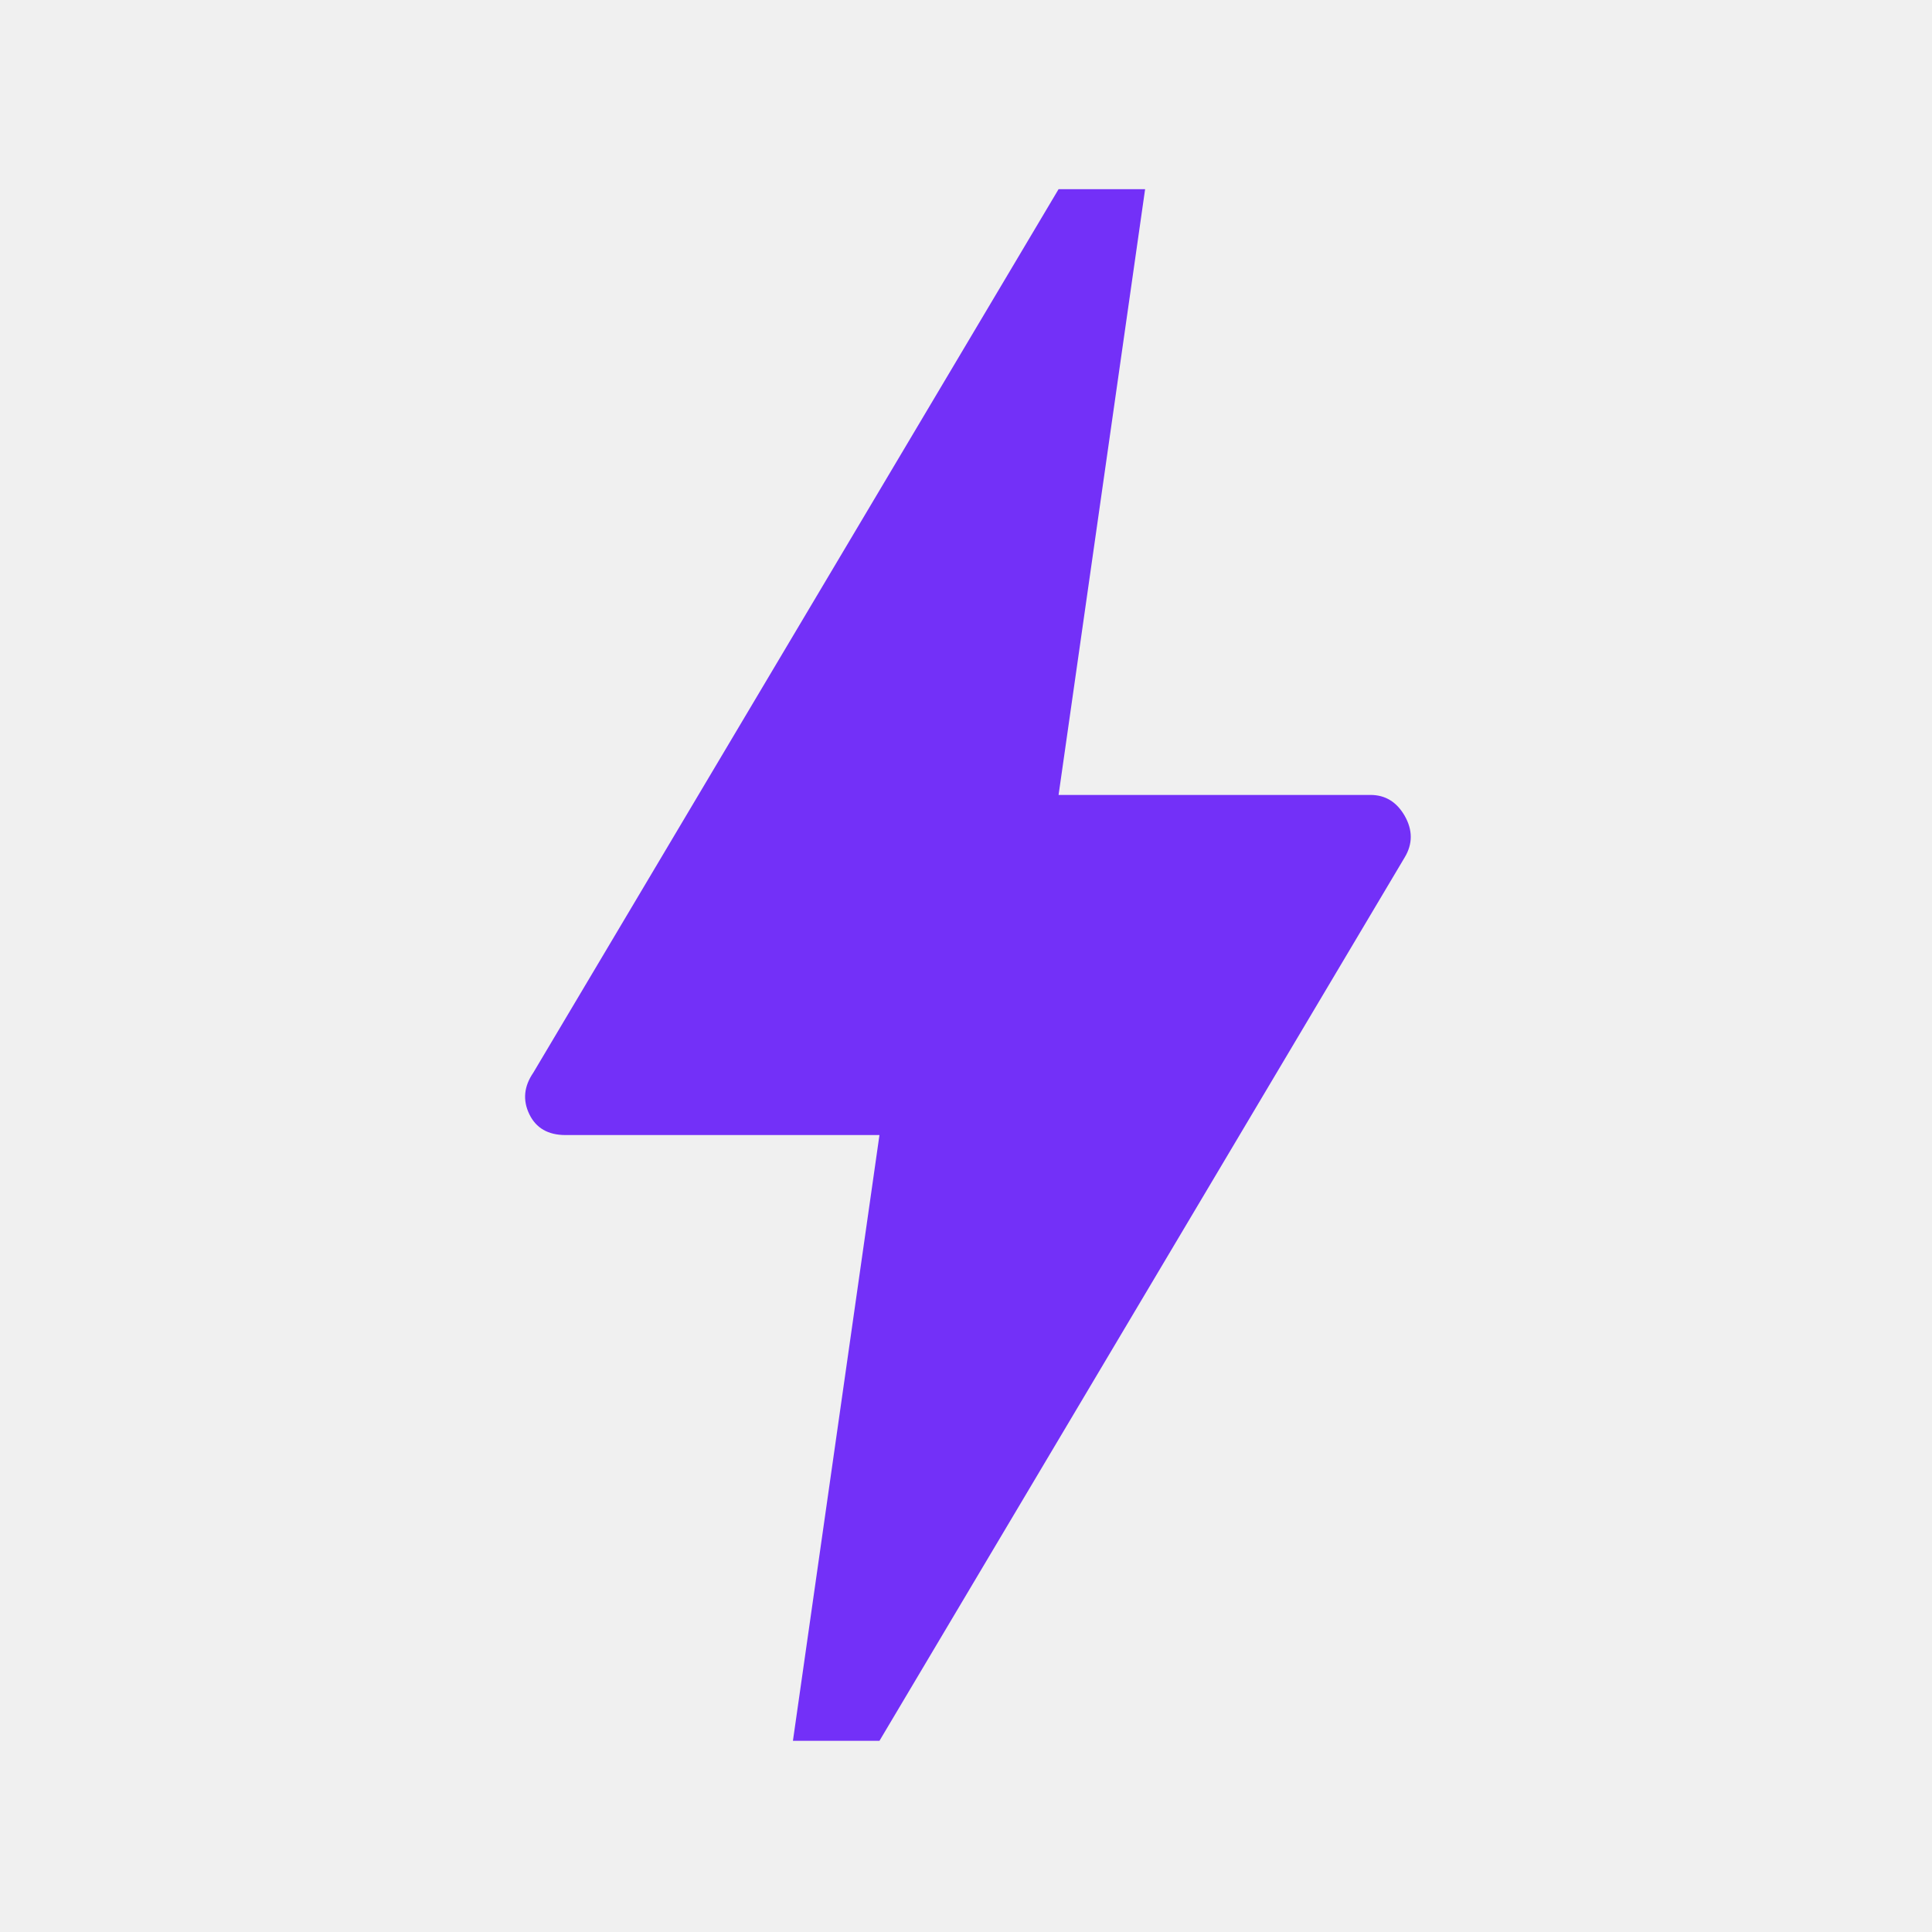
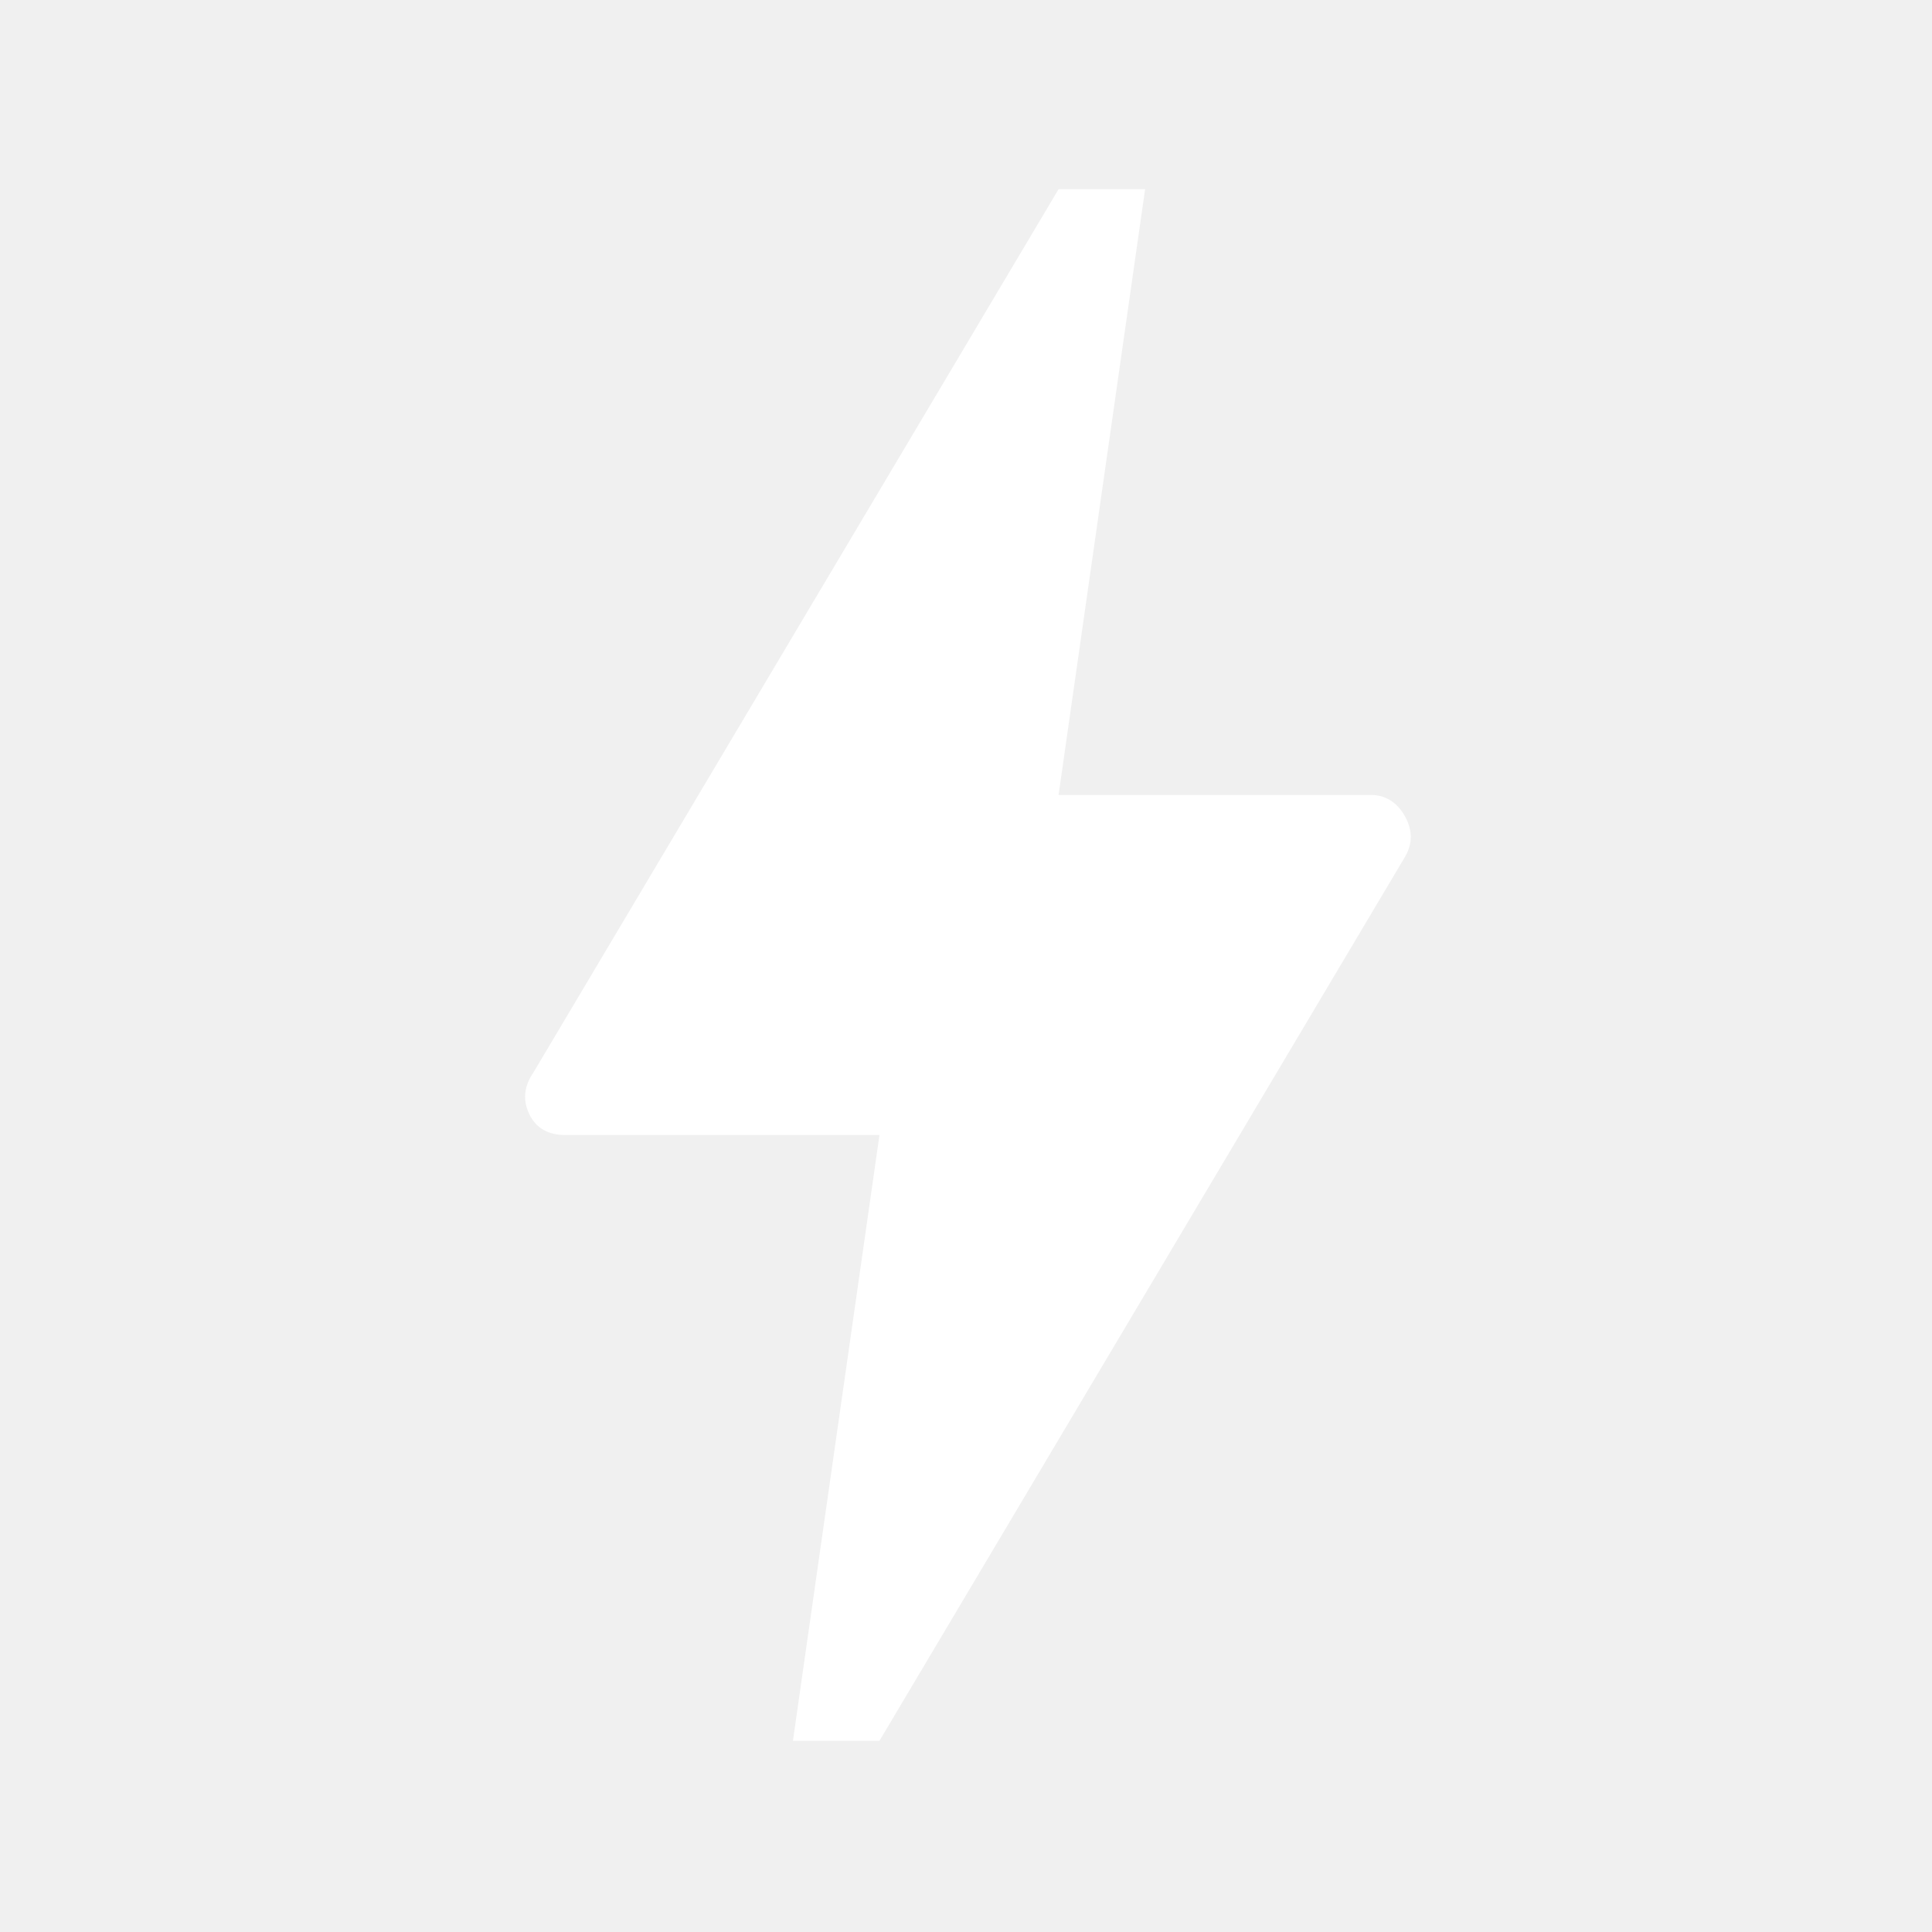
<svg xmlns="http://www.w3.org/2000/svg" width="48" height="48">
  <g class="layer">
-     <path d="m19.7,43.25l2.15,-15.05l-7.8,0q-0.65,0 -0.9,-0.52t0.1,-1.03l13.05,-21.95l2.15,0l-2.15,15.05l7.75,0q0.55,0 0.85,0.52q0.3,0.53 0,1.03l-13.05,21.95l-2.15,0z" fill="#7330f8" id="svg_1" />
+     <path d="m19.7,43.25l2.15,-15.05l-7.8,0q-0.65,0 -0.9,-0.52t0.1,-1.03l13.05,-21.95l2.15,0l-2.15,15.05l7.75,0q0.55,0 0.85,0.52q0.3,0.53 0,1.03l-13.05,21.95l-2.15,0z" fill="#ffffff" id="svg_1" />
  </g>
</svg>
